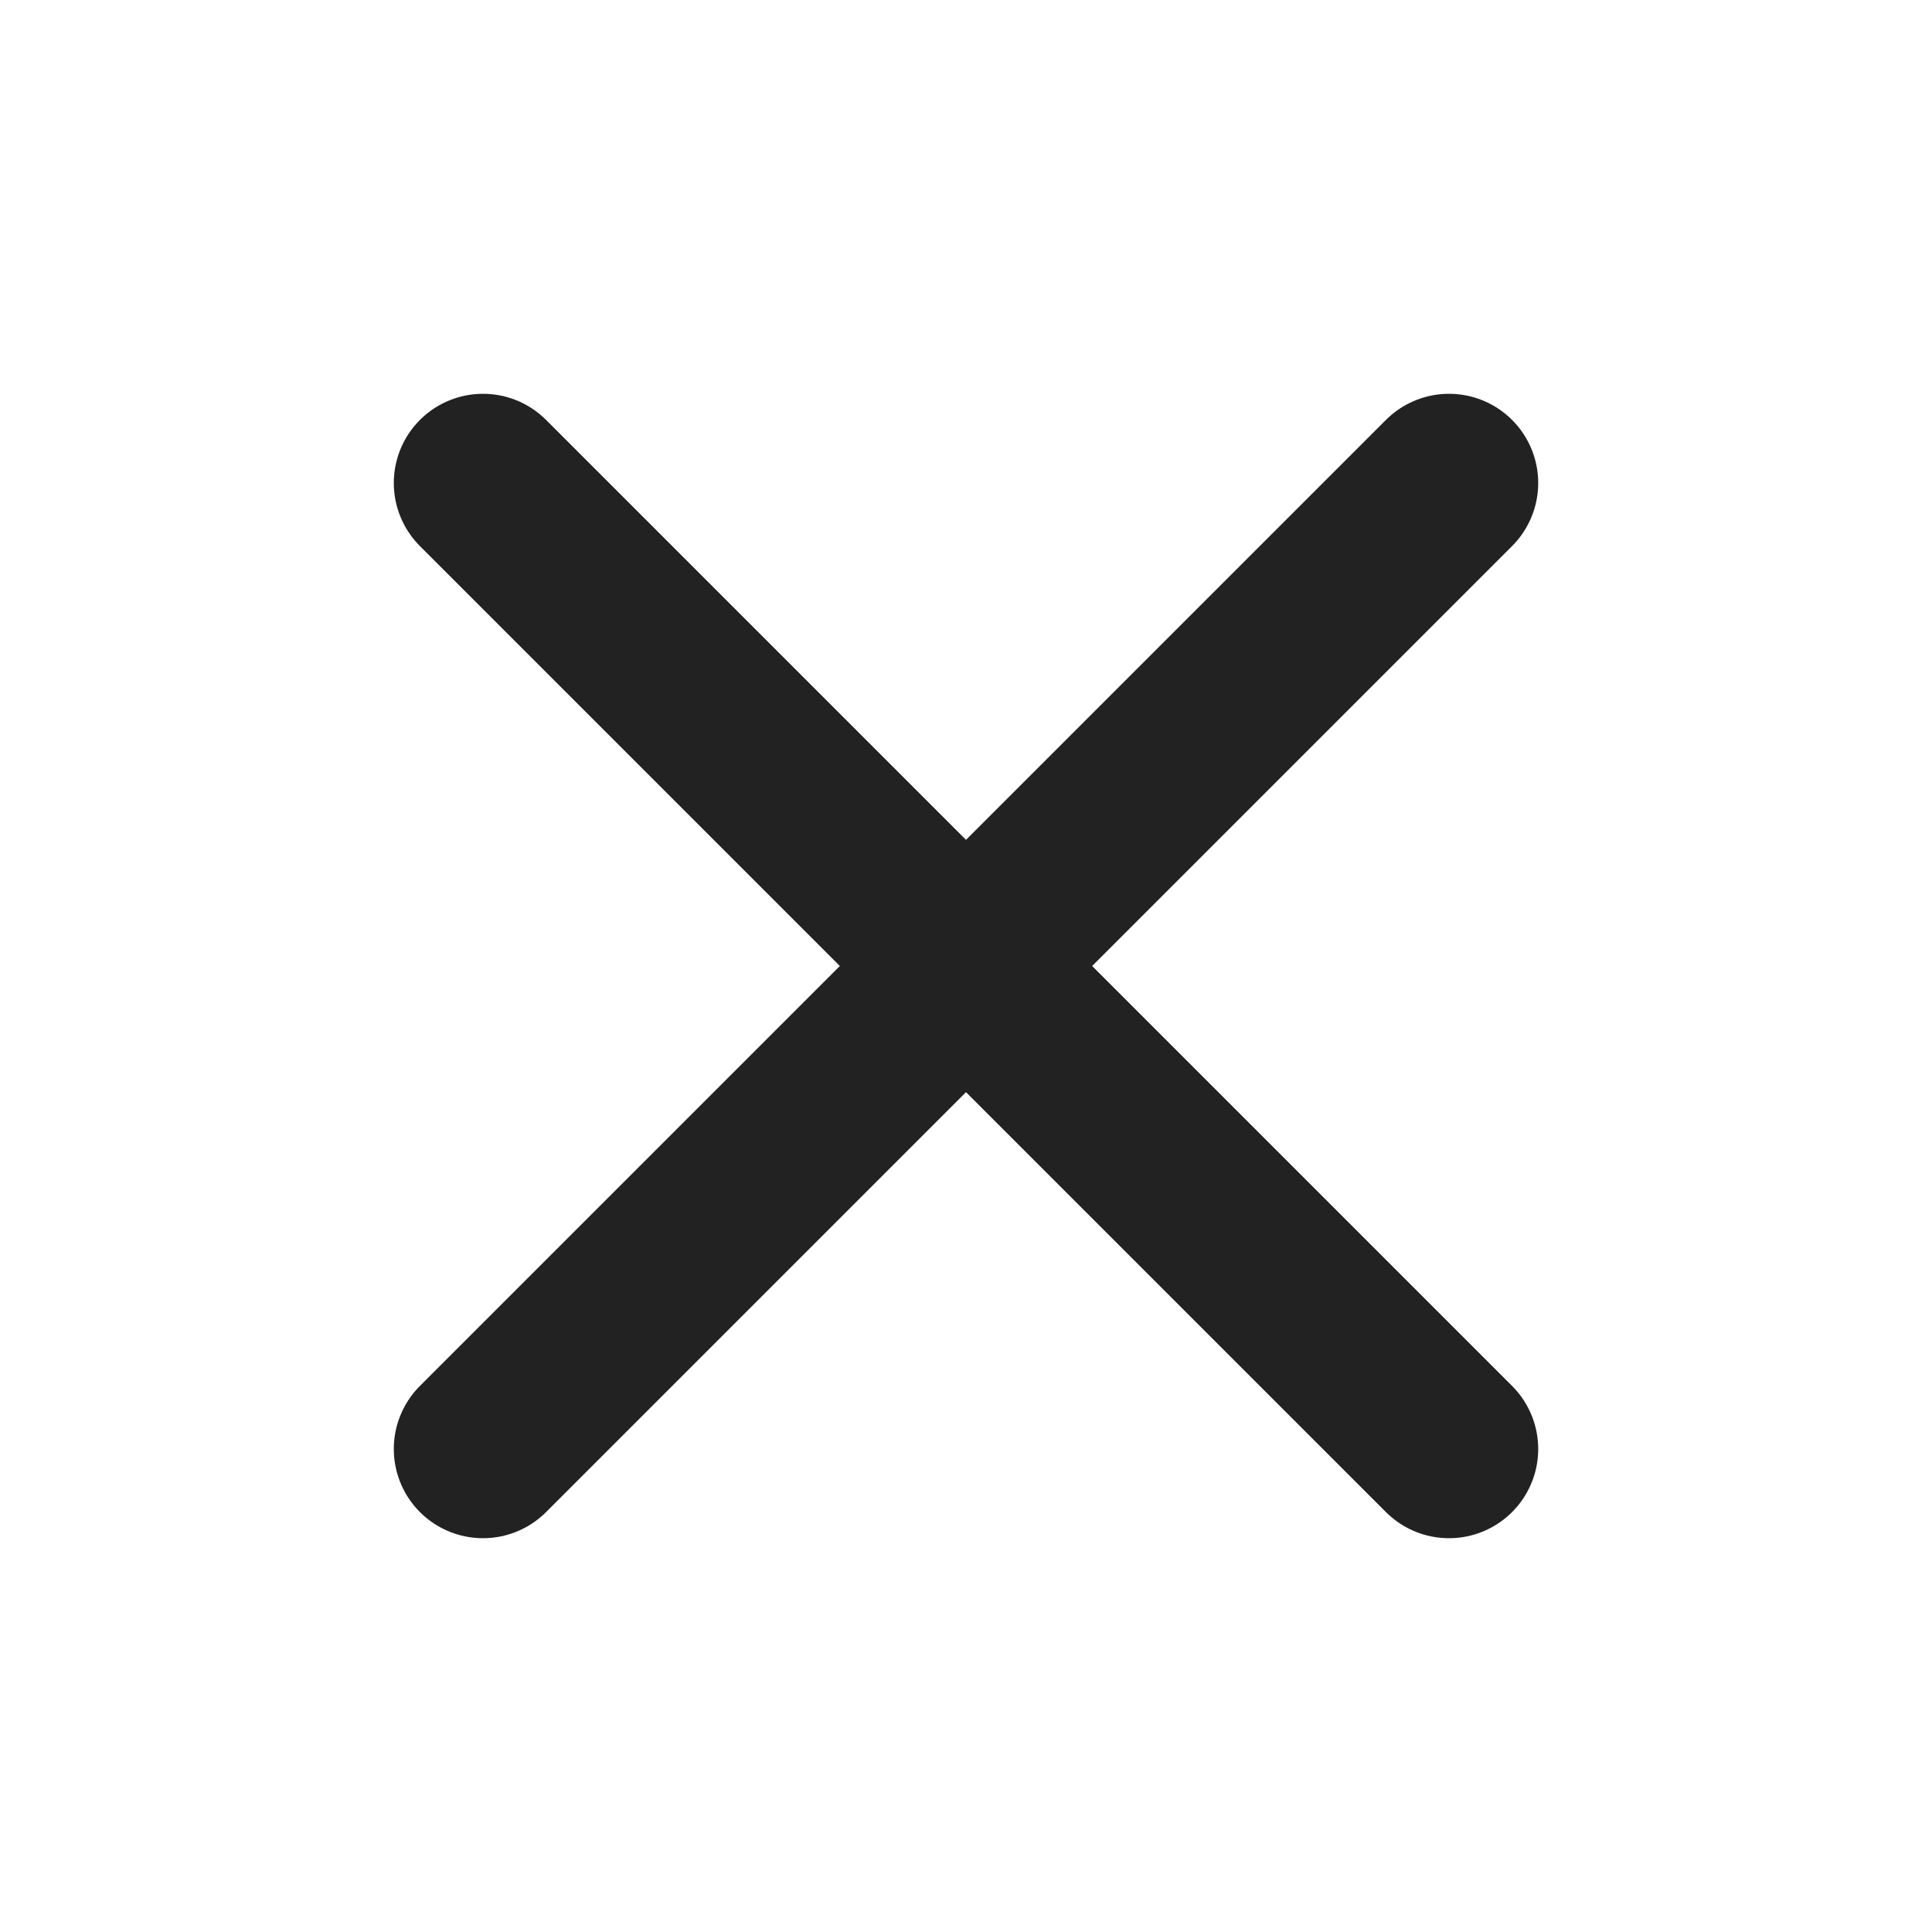
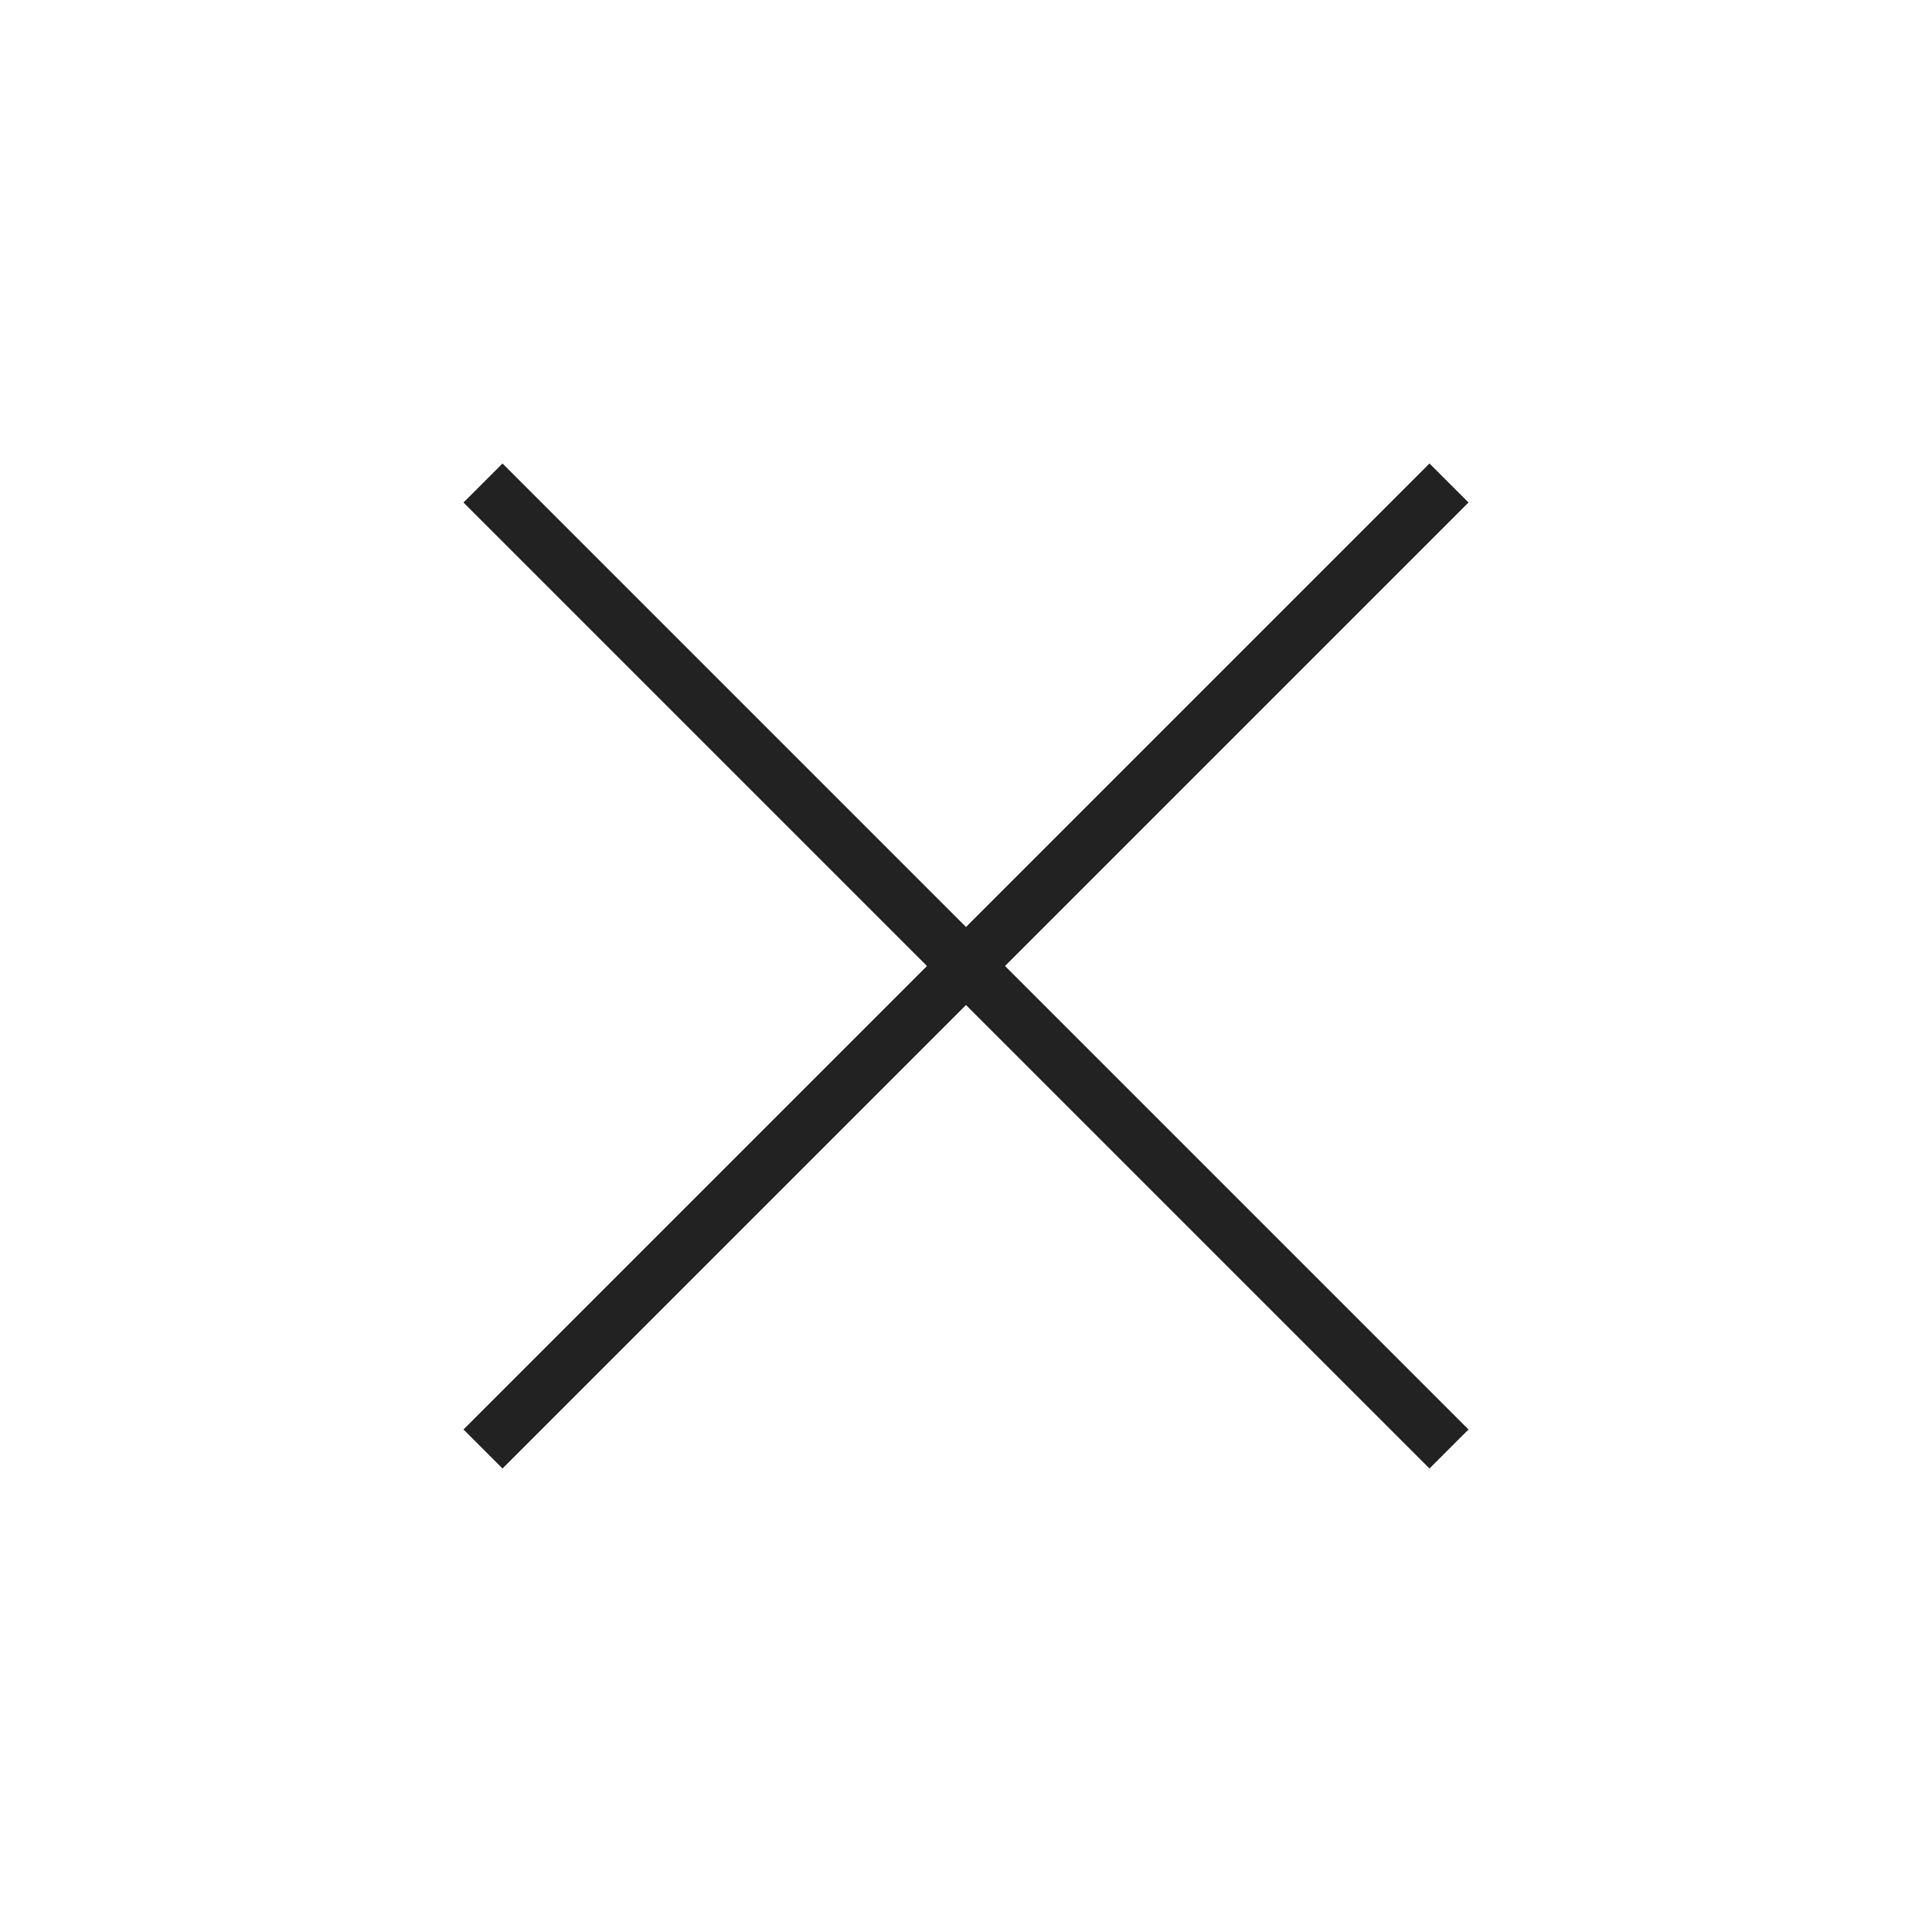
<svg xmlns="http://www.w3.org/2000/svg" width="35" height="35" viewBox="0 0 35 35" fill="none">
-   <path d="M8.75 26.25L26.25 8.75M8.75 8.75L26.25 26.25" stroke="#222222" stroke-width="3.232" stroke-linecap="round" stroke-linejoin="round" />
+   <path d="M8.75 26.25L26.25 8.75M8.75 8.75L26.25 26.25" stroke="#222222" strokeWidth="3.232" strokeLinecap="round" strokeLinejoin="round" />
</svg>
